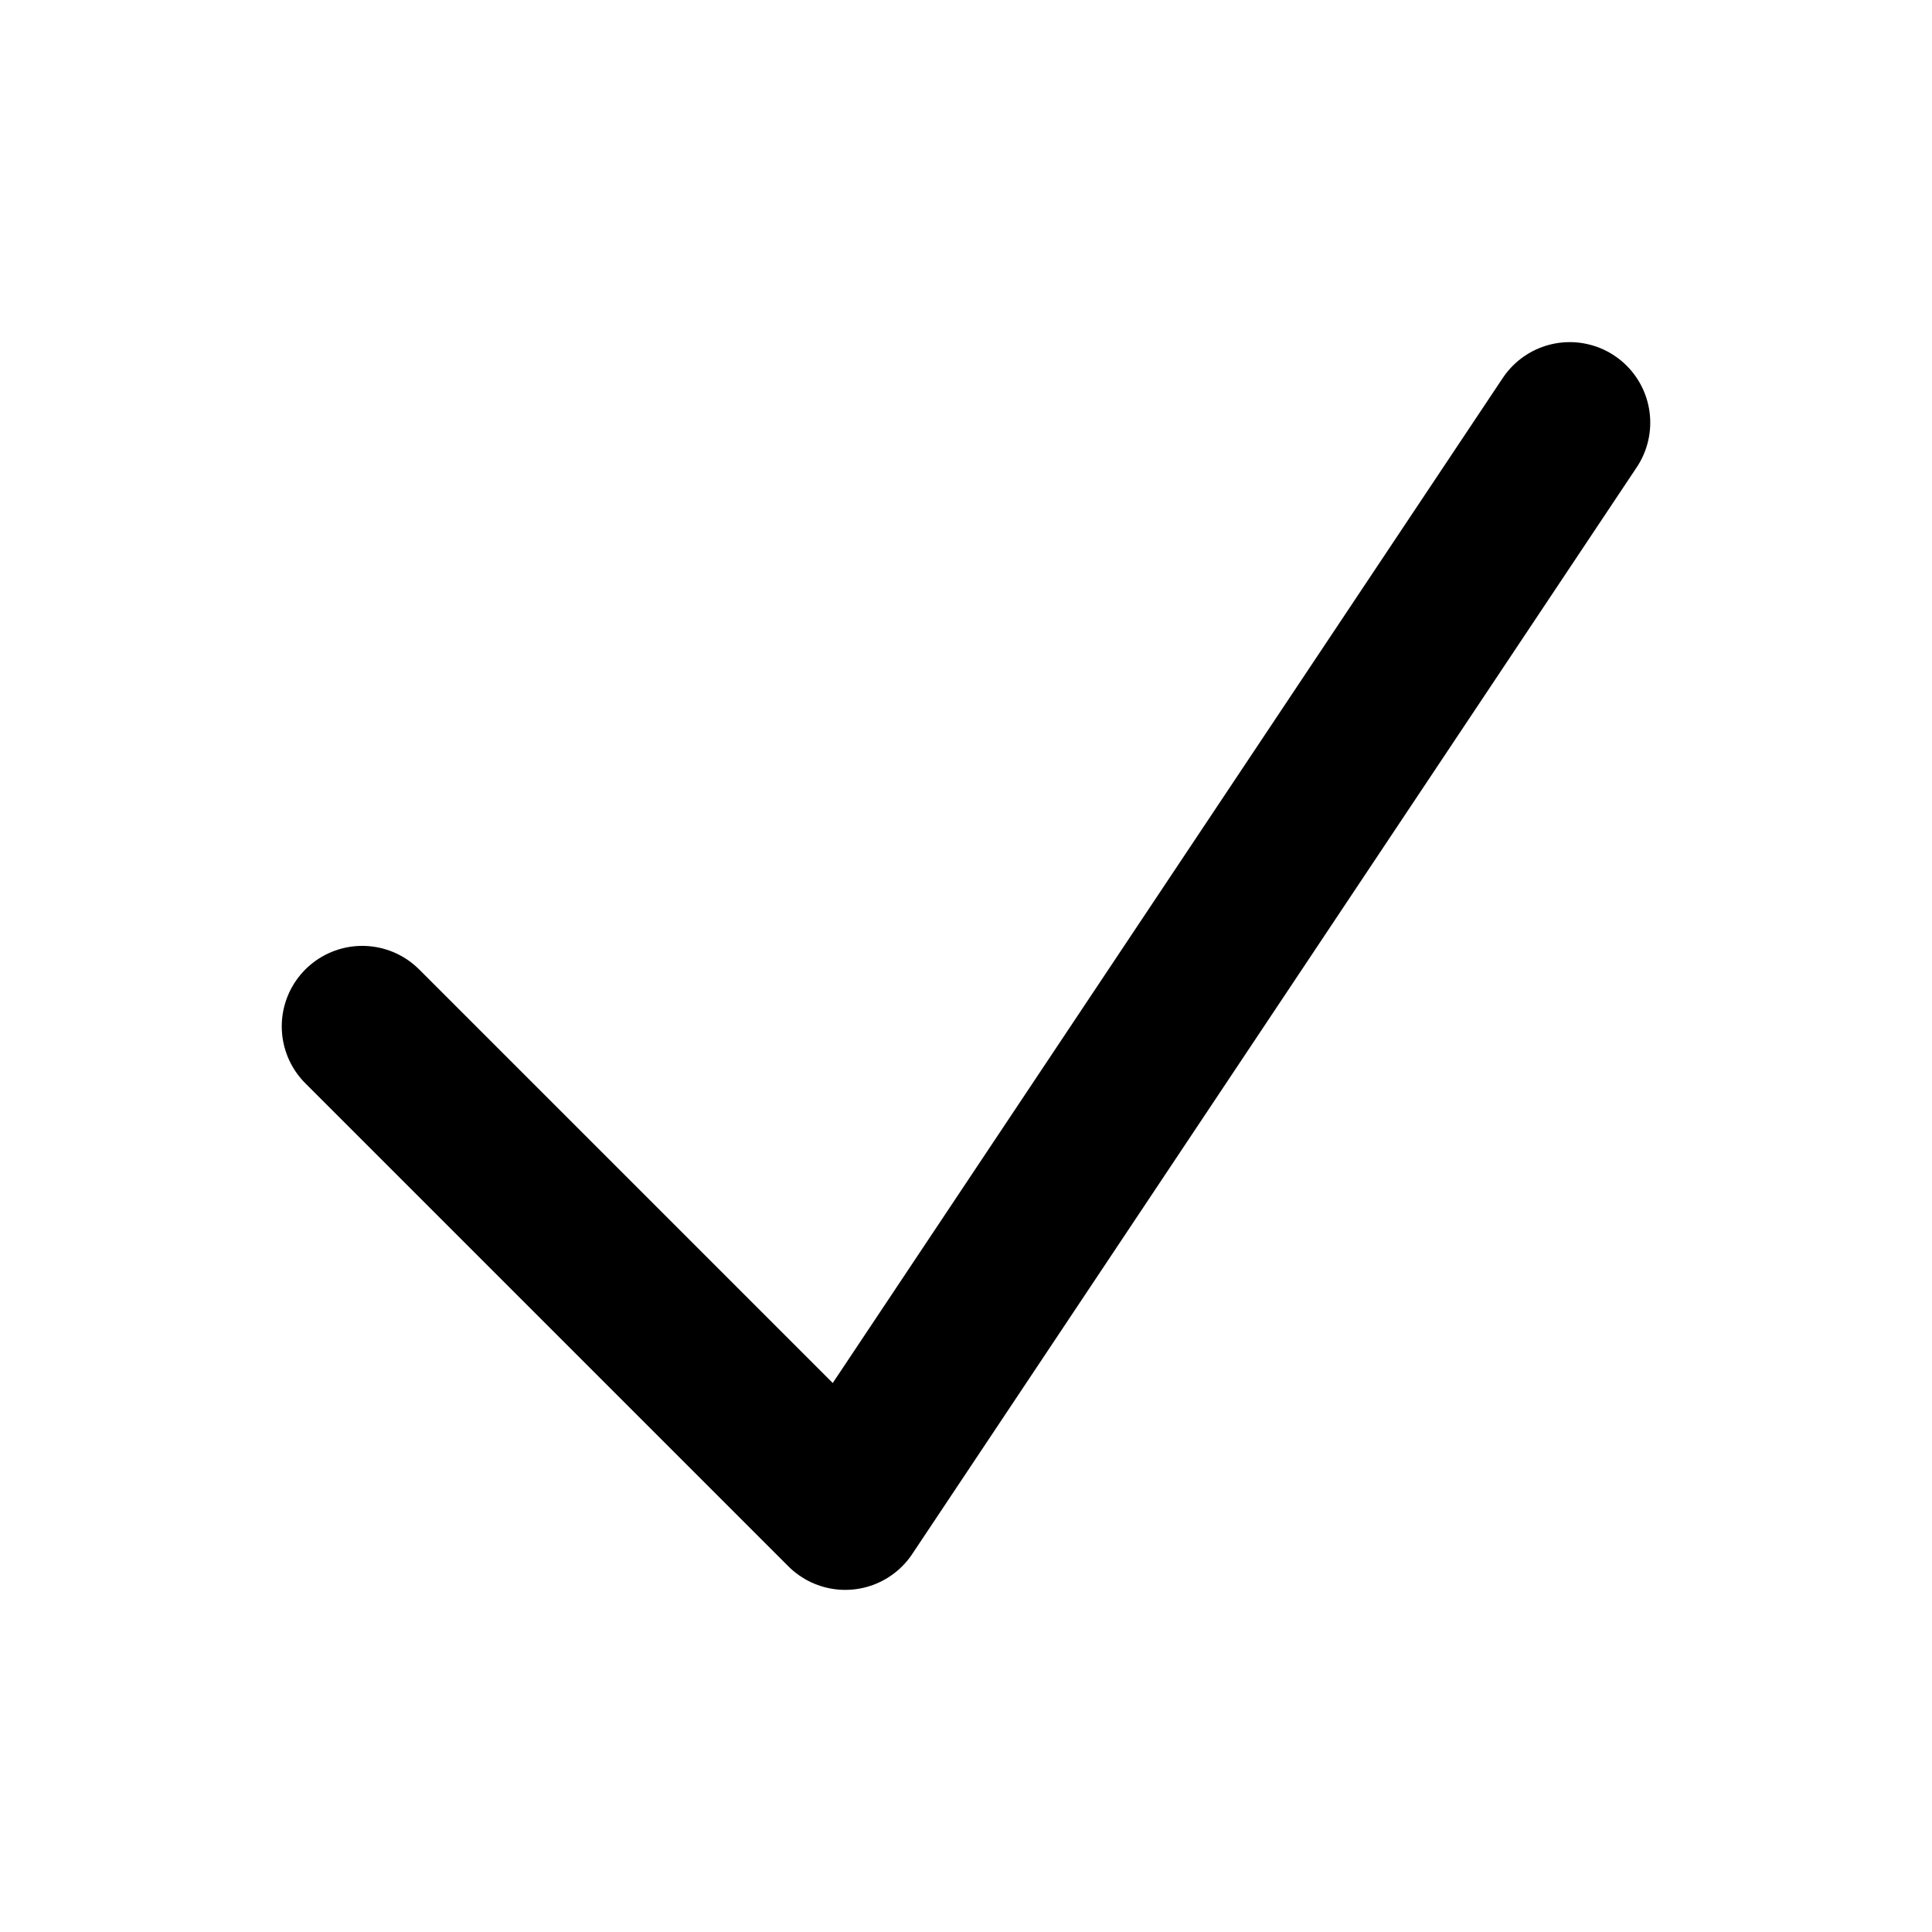
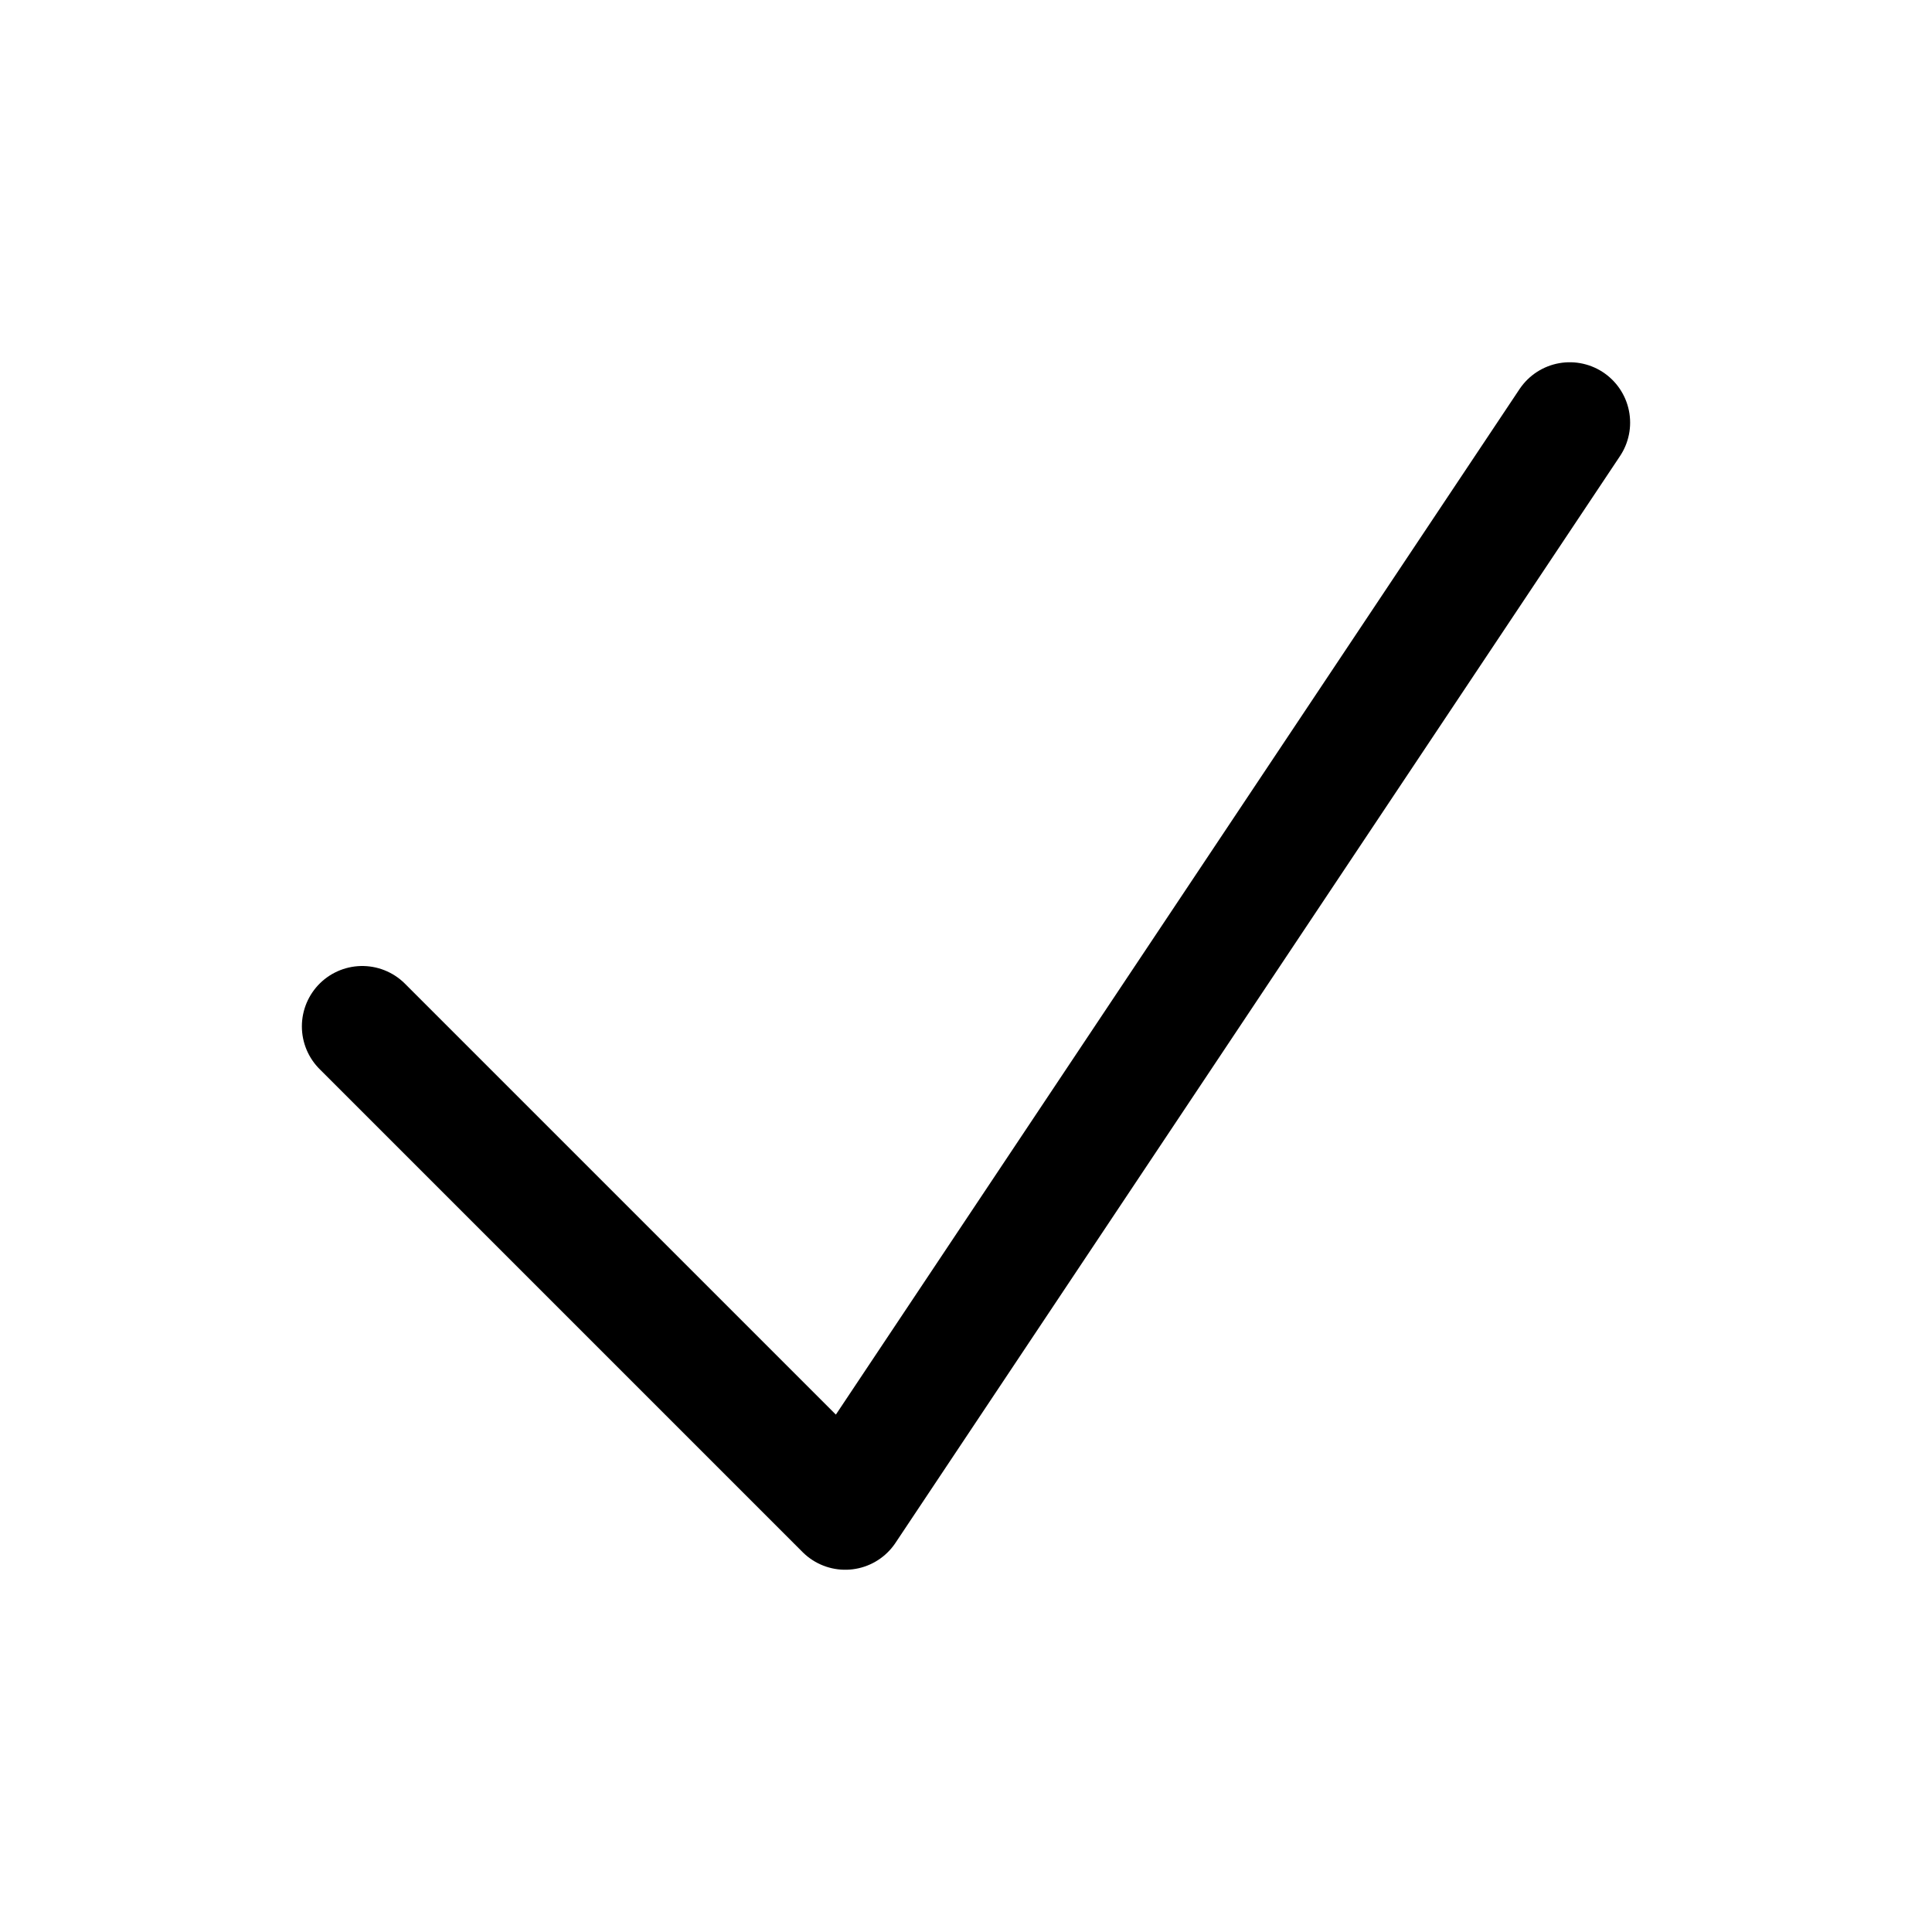
- <svg xmlns="http://www.w3.org/2000/svg" fill="none" viewBox="0 0 24 24" stroke-width="2" stroke="currentColor" class="w-6 h-6">
+ <svg xmlns="http://www.w3.org/2000/svg" fill="none" viewBox="0 0 24 24" stroke-width="1.5" stroke="currentColor" class="w-6 h-6">
  <path stroke-linecap="round" stroke-linejoin="round" d="M4.5 12.75l6 6 9-13.5" />
</svg>
